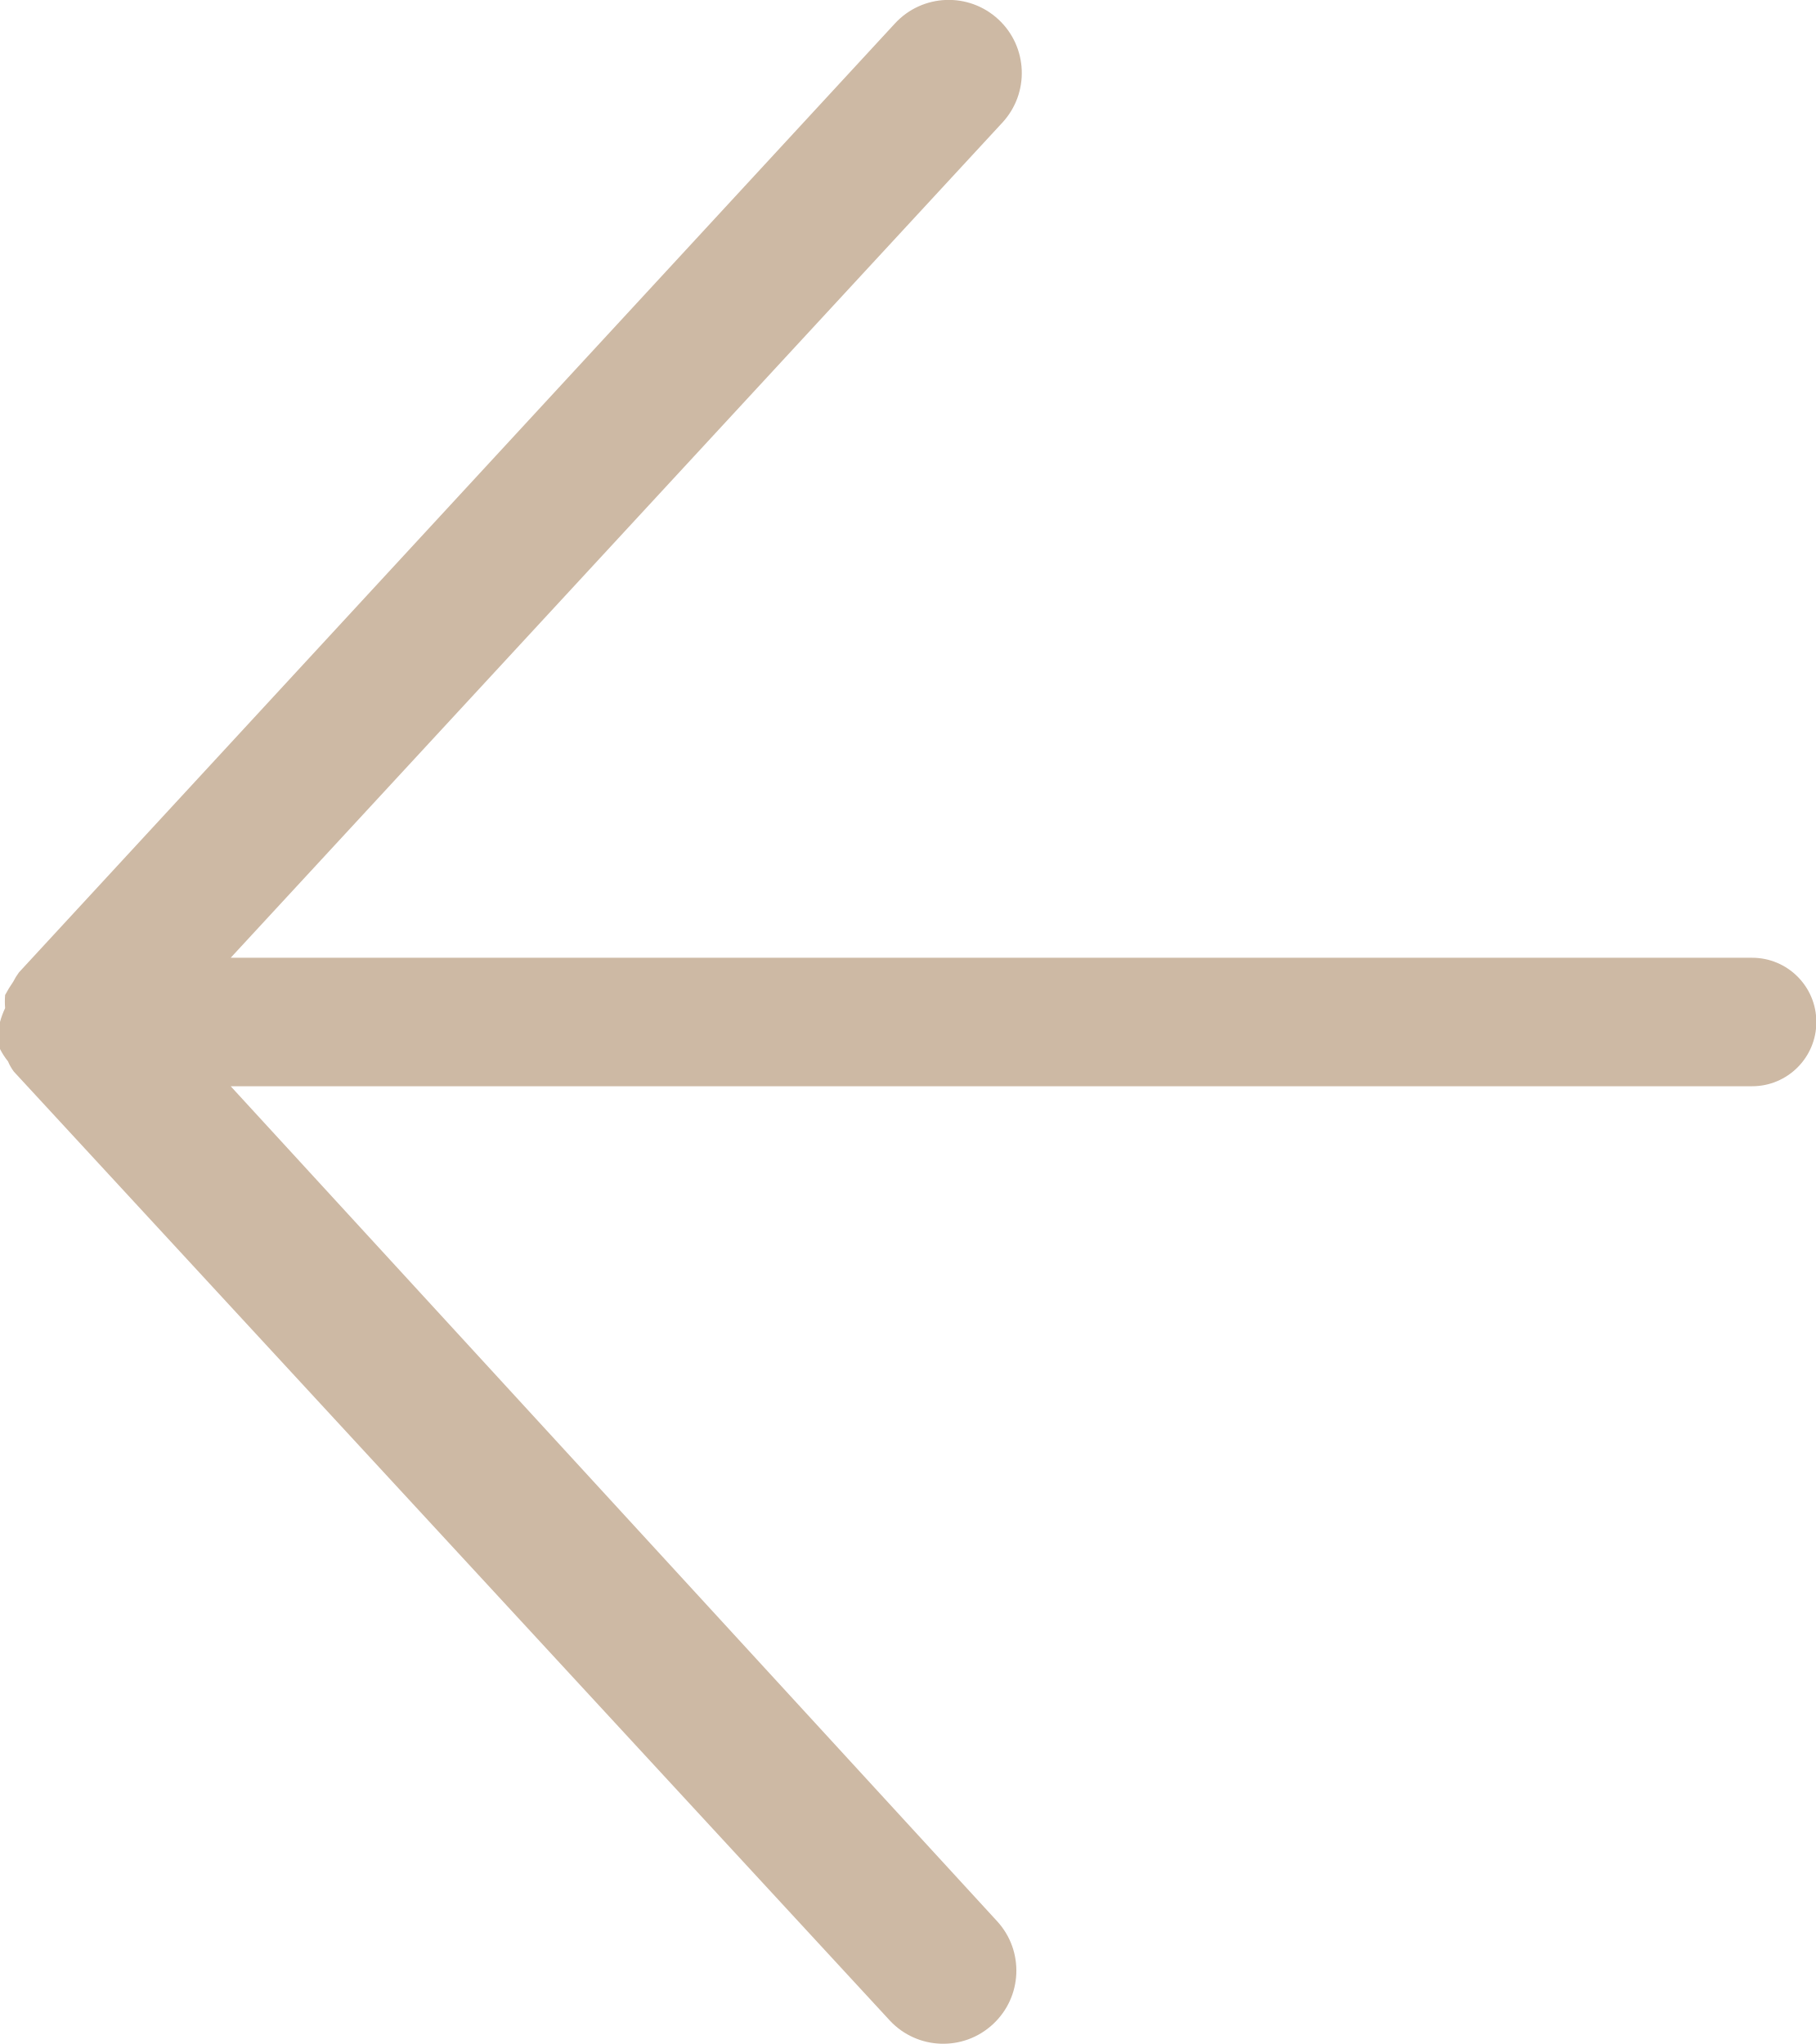
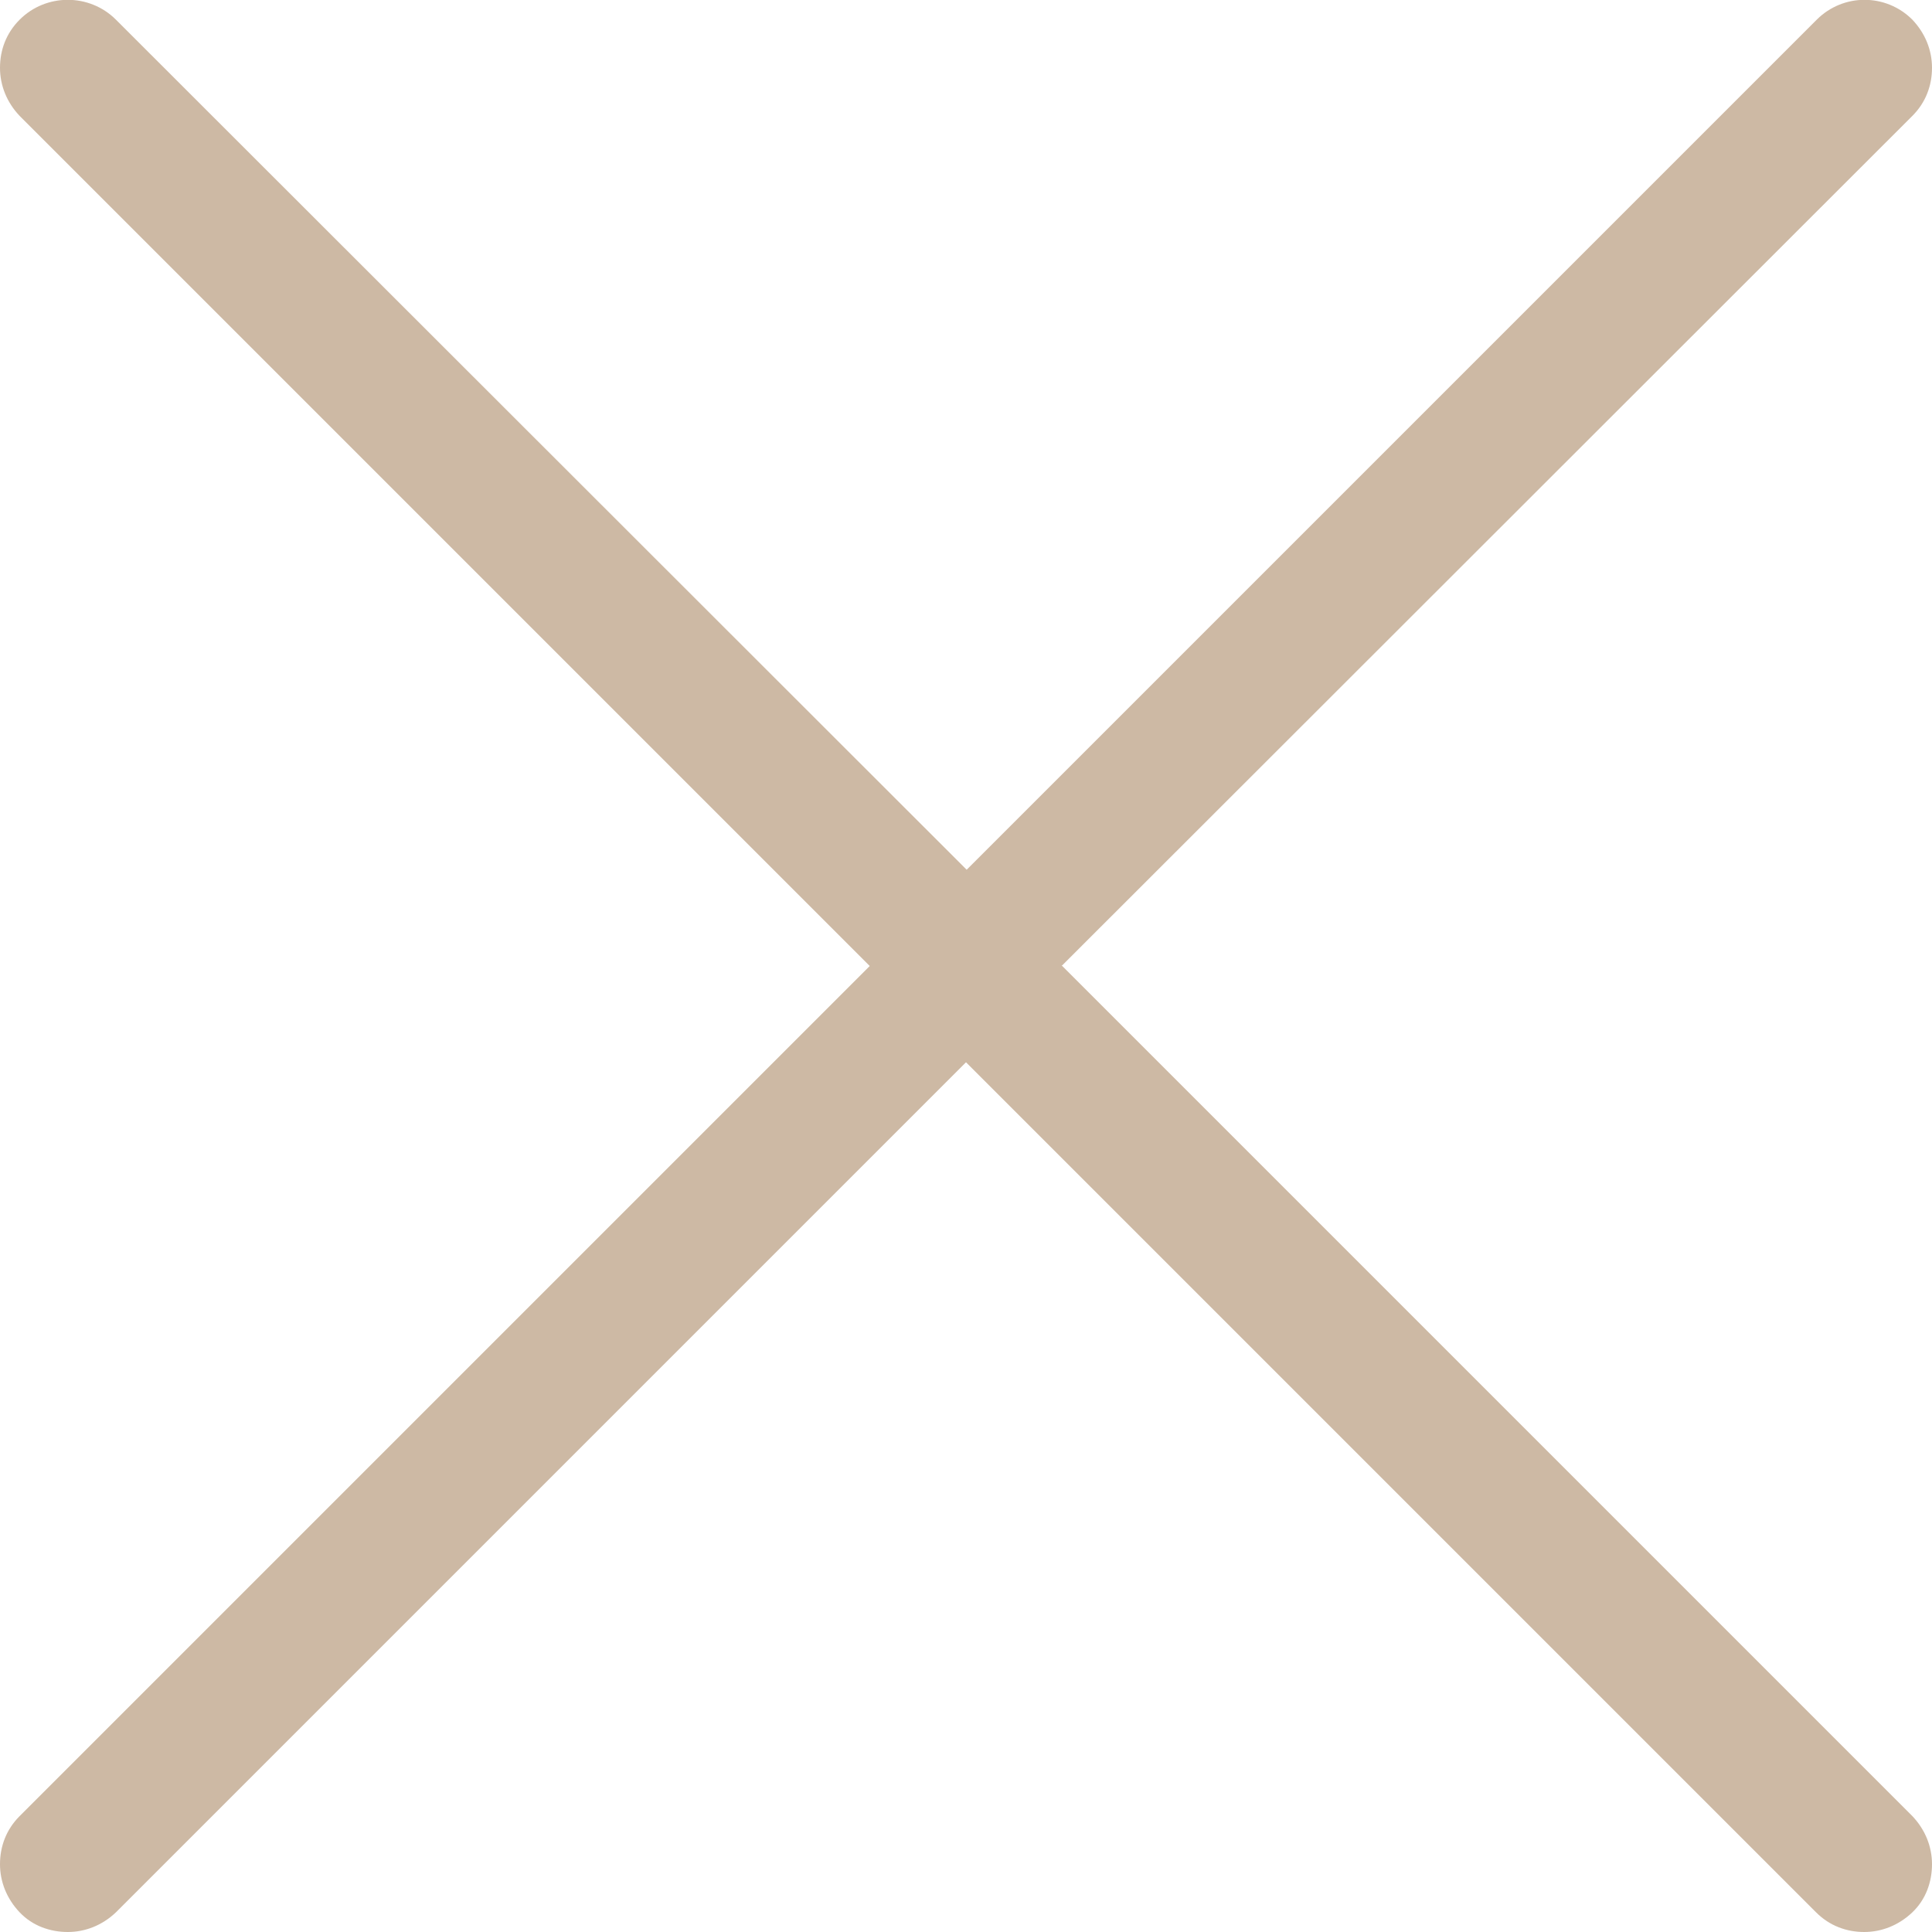
- <svg xmlns="http://www.w3.org/2000/svg" viewBox="0 0 24.87 28">
+ <svg xmlns="http://www.w3.org/2000/svg" id="_レイヤー_2" data-name="レイヤー 2" viewBox="0 0 28.5 28.5">
  <defs>
-     <style>.cls-1{fill:#b89b7e;opacity:0.7;}</style>
+     <style>
+       .cls-1 {
+         fill: #b89b7e;
+         isolation: isolate;
+         opacity: .7;
+       }
+     </style>
  </defs>
-   <g id="レイヤー_2" data-name="レイヤー 2">
-     <g id="レイヤー_1-2" data-name="レイヤー 1">
-       <path class="cls-1" d="M24,13.12H3.16L13.73,1.68A1,1,0,0,0,12.26.32l-12,13a.91.91,0,0,0-.08.13,1.74,1.74,0,0,0-.11.18,1.16,1.16,0,0,0,0,.18A1.08,1.08,0,0,0,0,14a1.25,1.25,0,0,0,0,.19,1.16,1.16,0,0,0,0,.18,1,1,0,0,0,.11.17.64.64,0,0,0,.08.14l12,13a1,1,0,0,0,1.41.05,1,1,0,0,0,.06-1.41L3.16,14.88H24a.88.88,0,1,0,0-1.76Z" />
-     </g>
+   <g id="_レイヤー_2-2" data-name="レイヤー 2">
+     <path class="cls-1" d="m15.66,14.25L28.21,1.71c.2-.2.29-.45.29-.71s-.1-.51-.29-.71c-.39-.39-1.02-.39-1.41,0l-12.54,12.54L1.71.29C1.32-.1.68-.1.29.29c-.2.2-.29.45-.29.71s.1.51.29.71l12.54,12.54L.29,26.79c-.2.2-.29.45-.29.71s.1.51.29.71.45.29.71.29.51-.1.71-.29l12.54-12.54,12.54,12.54c.2.2.45.29.71.29s.51-.1.71-.29.29-.45.29-.71-.1-.51-.29-.71l-12.54-12.54Z" />
  </g>
</svg>
